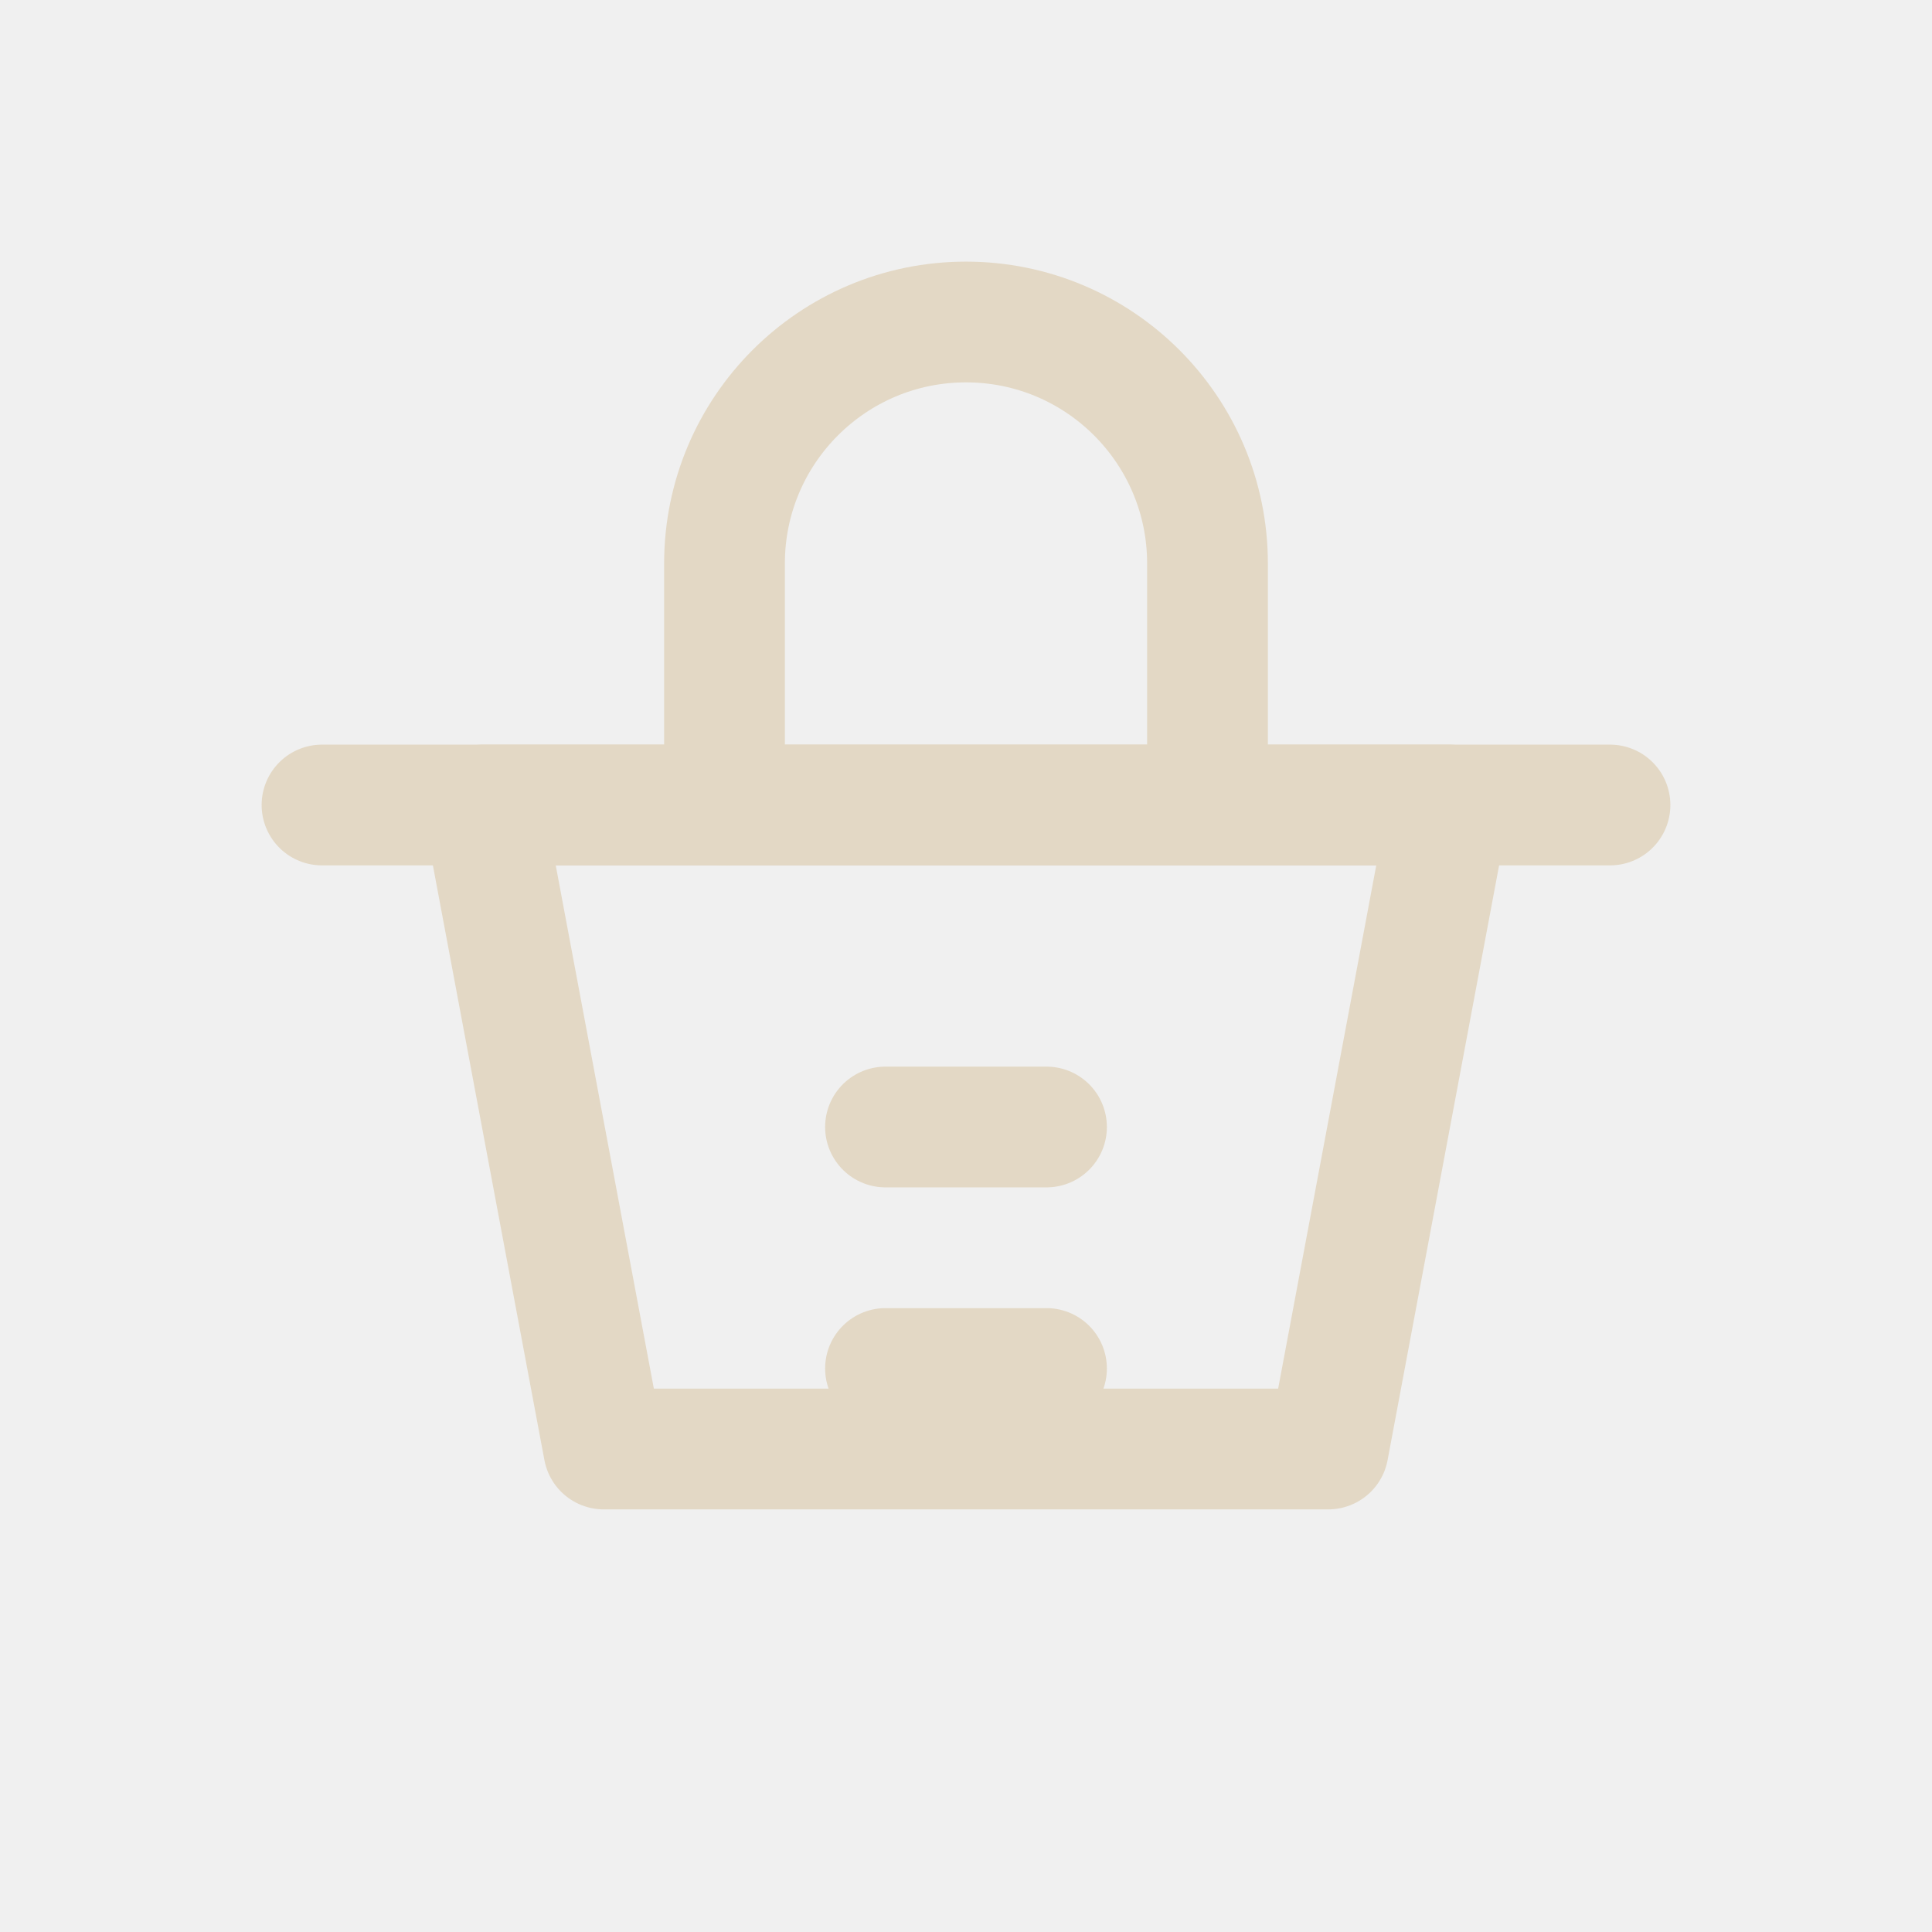
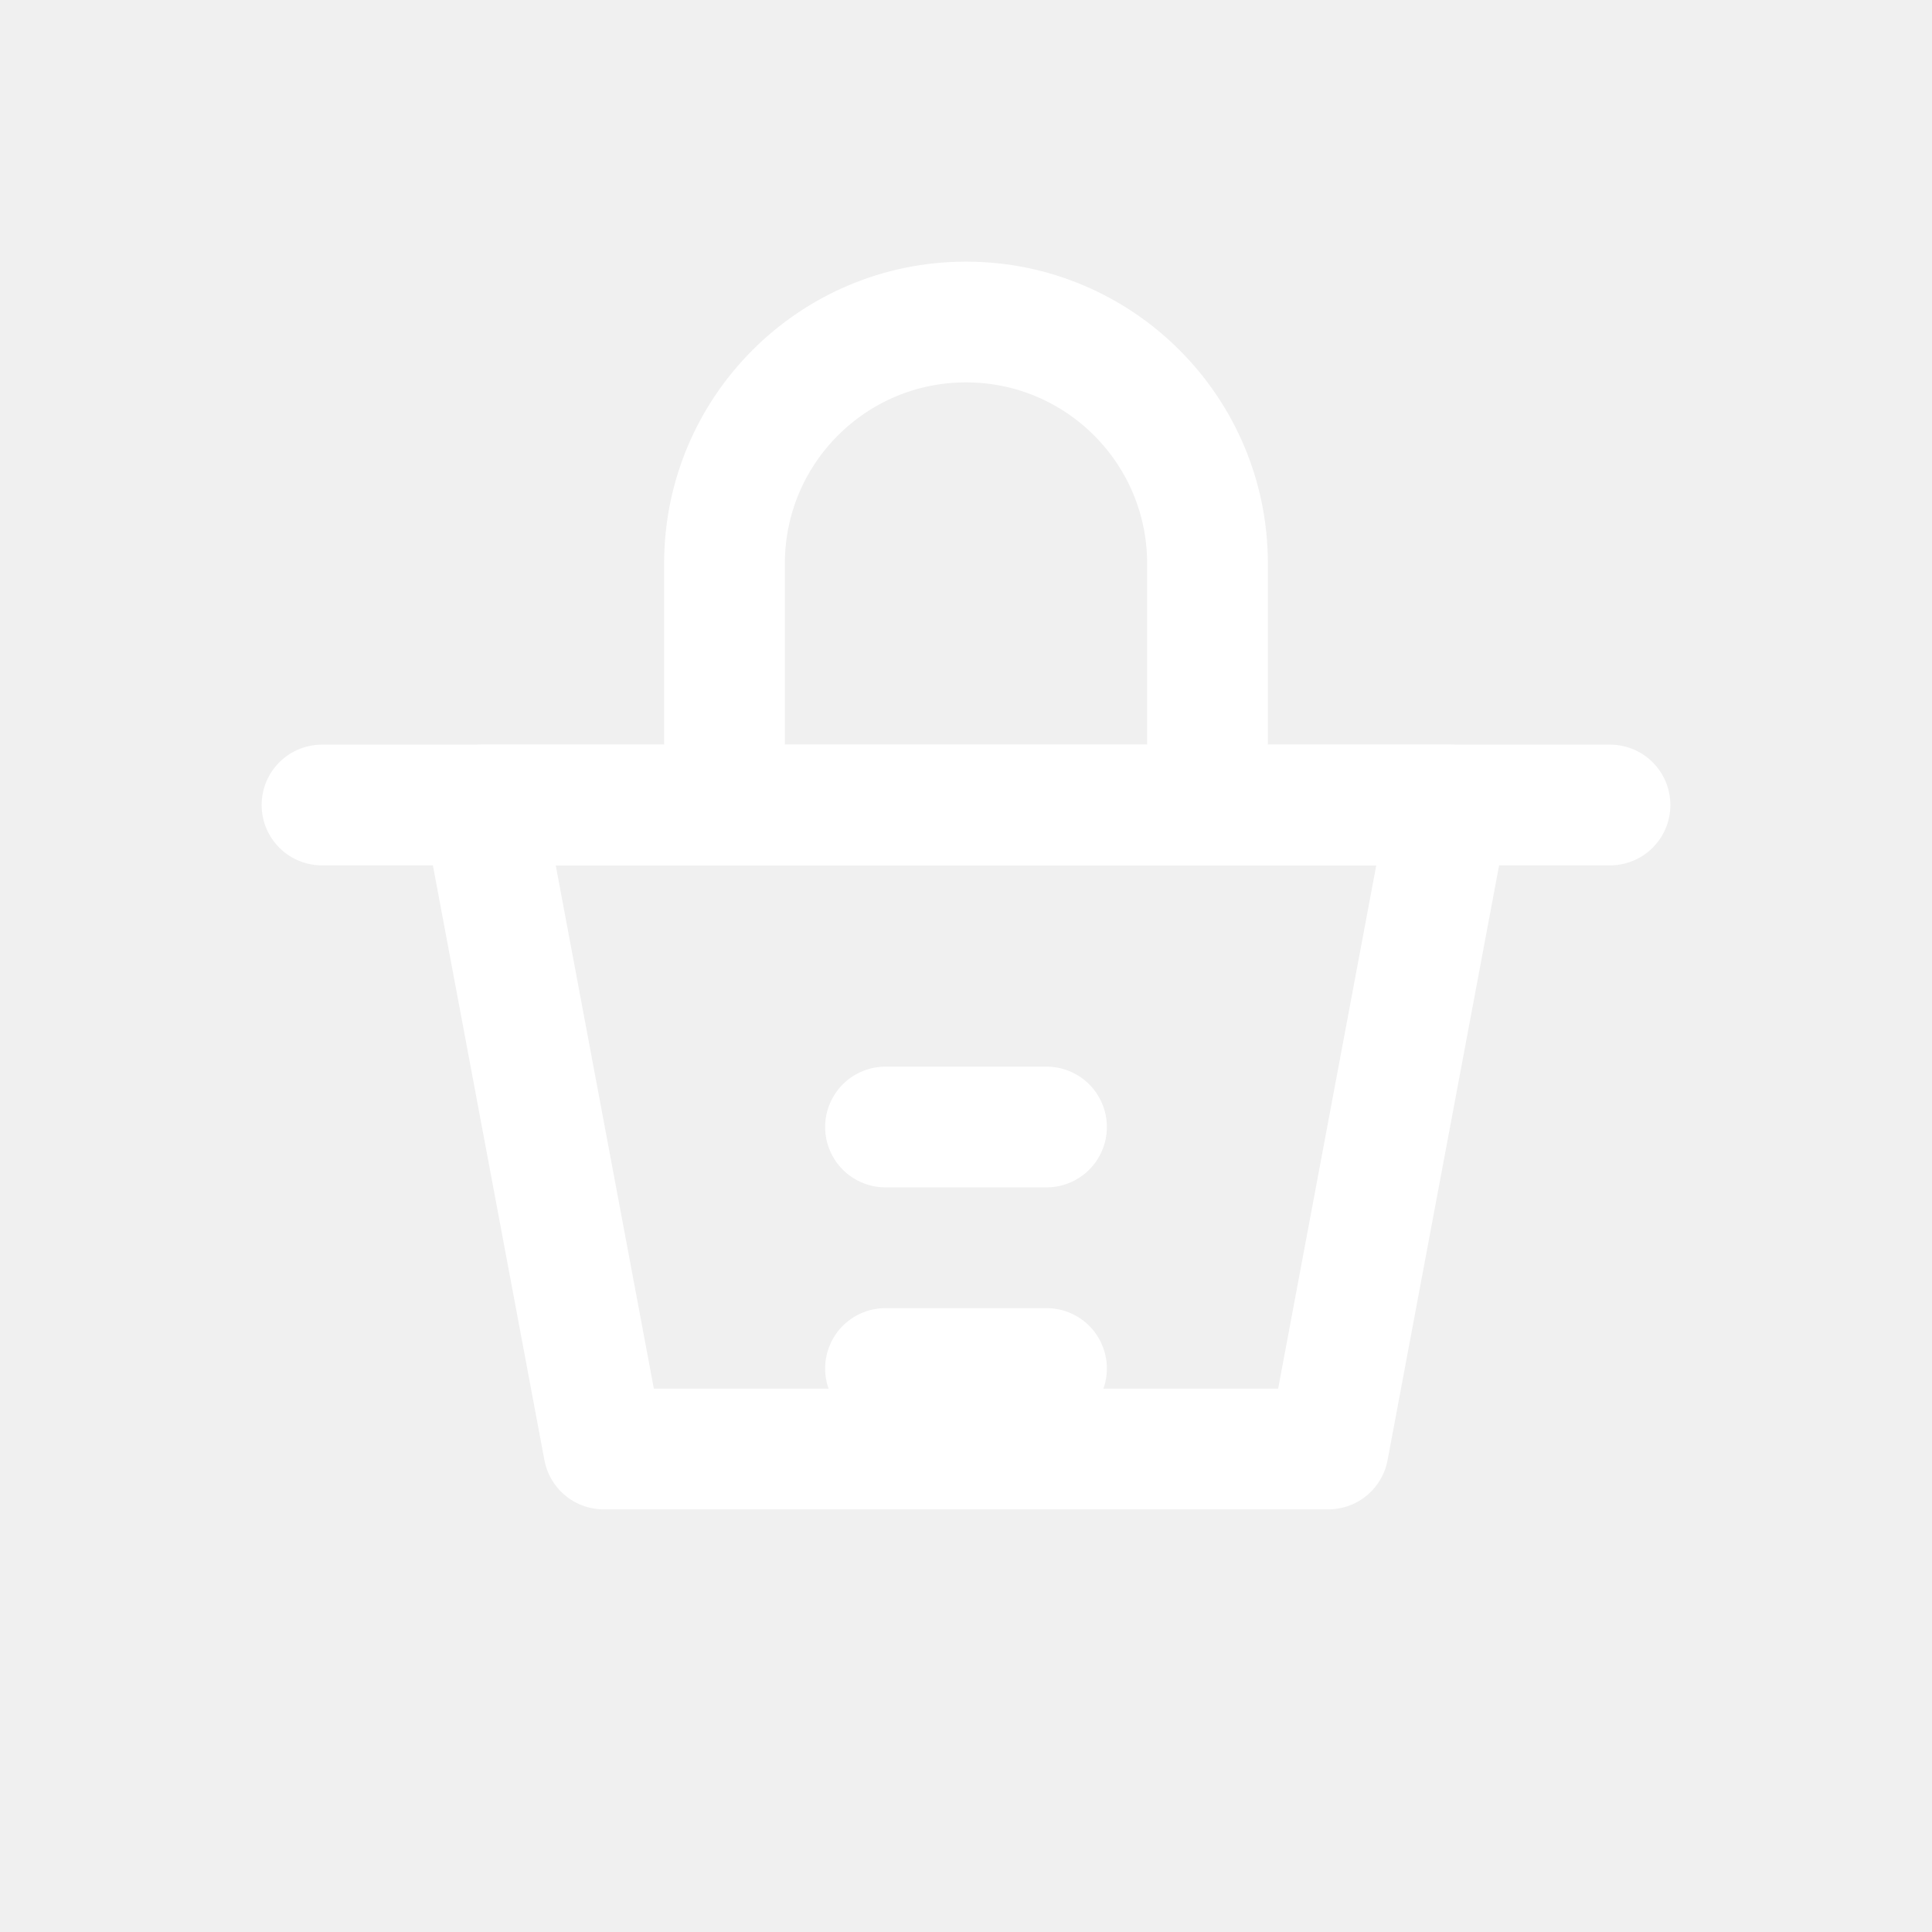
- <svg xmlns="http://www.w3.org/2000/svg" viewBox="0 0 24 24" fill="none" stroke="#e3d8c5" stroke-width="1.5" stroke-linecap="round" stroke-linejoin="round">
+ <svg xmlns="http://www.w3.org/2000/svg" viewBox="0 0 24 24" fill="none" stroke="white" stroke-width="1.5" stroke-linecap="round" stroke-linejoin="round">
  <path d="M6 10h12l-1.5 8H7.5L6 10Z" />
  <path d="M4 10h16" />
  <path d="M9 10V7a3 3 0 0 1 6 0v3" />
  <path d="M11 14h2M11 17h2" />
</svg>
